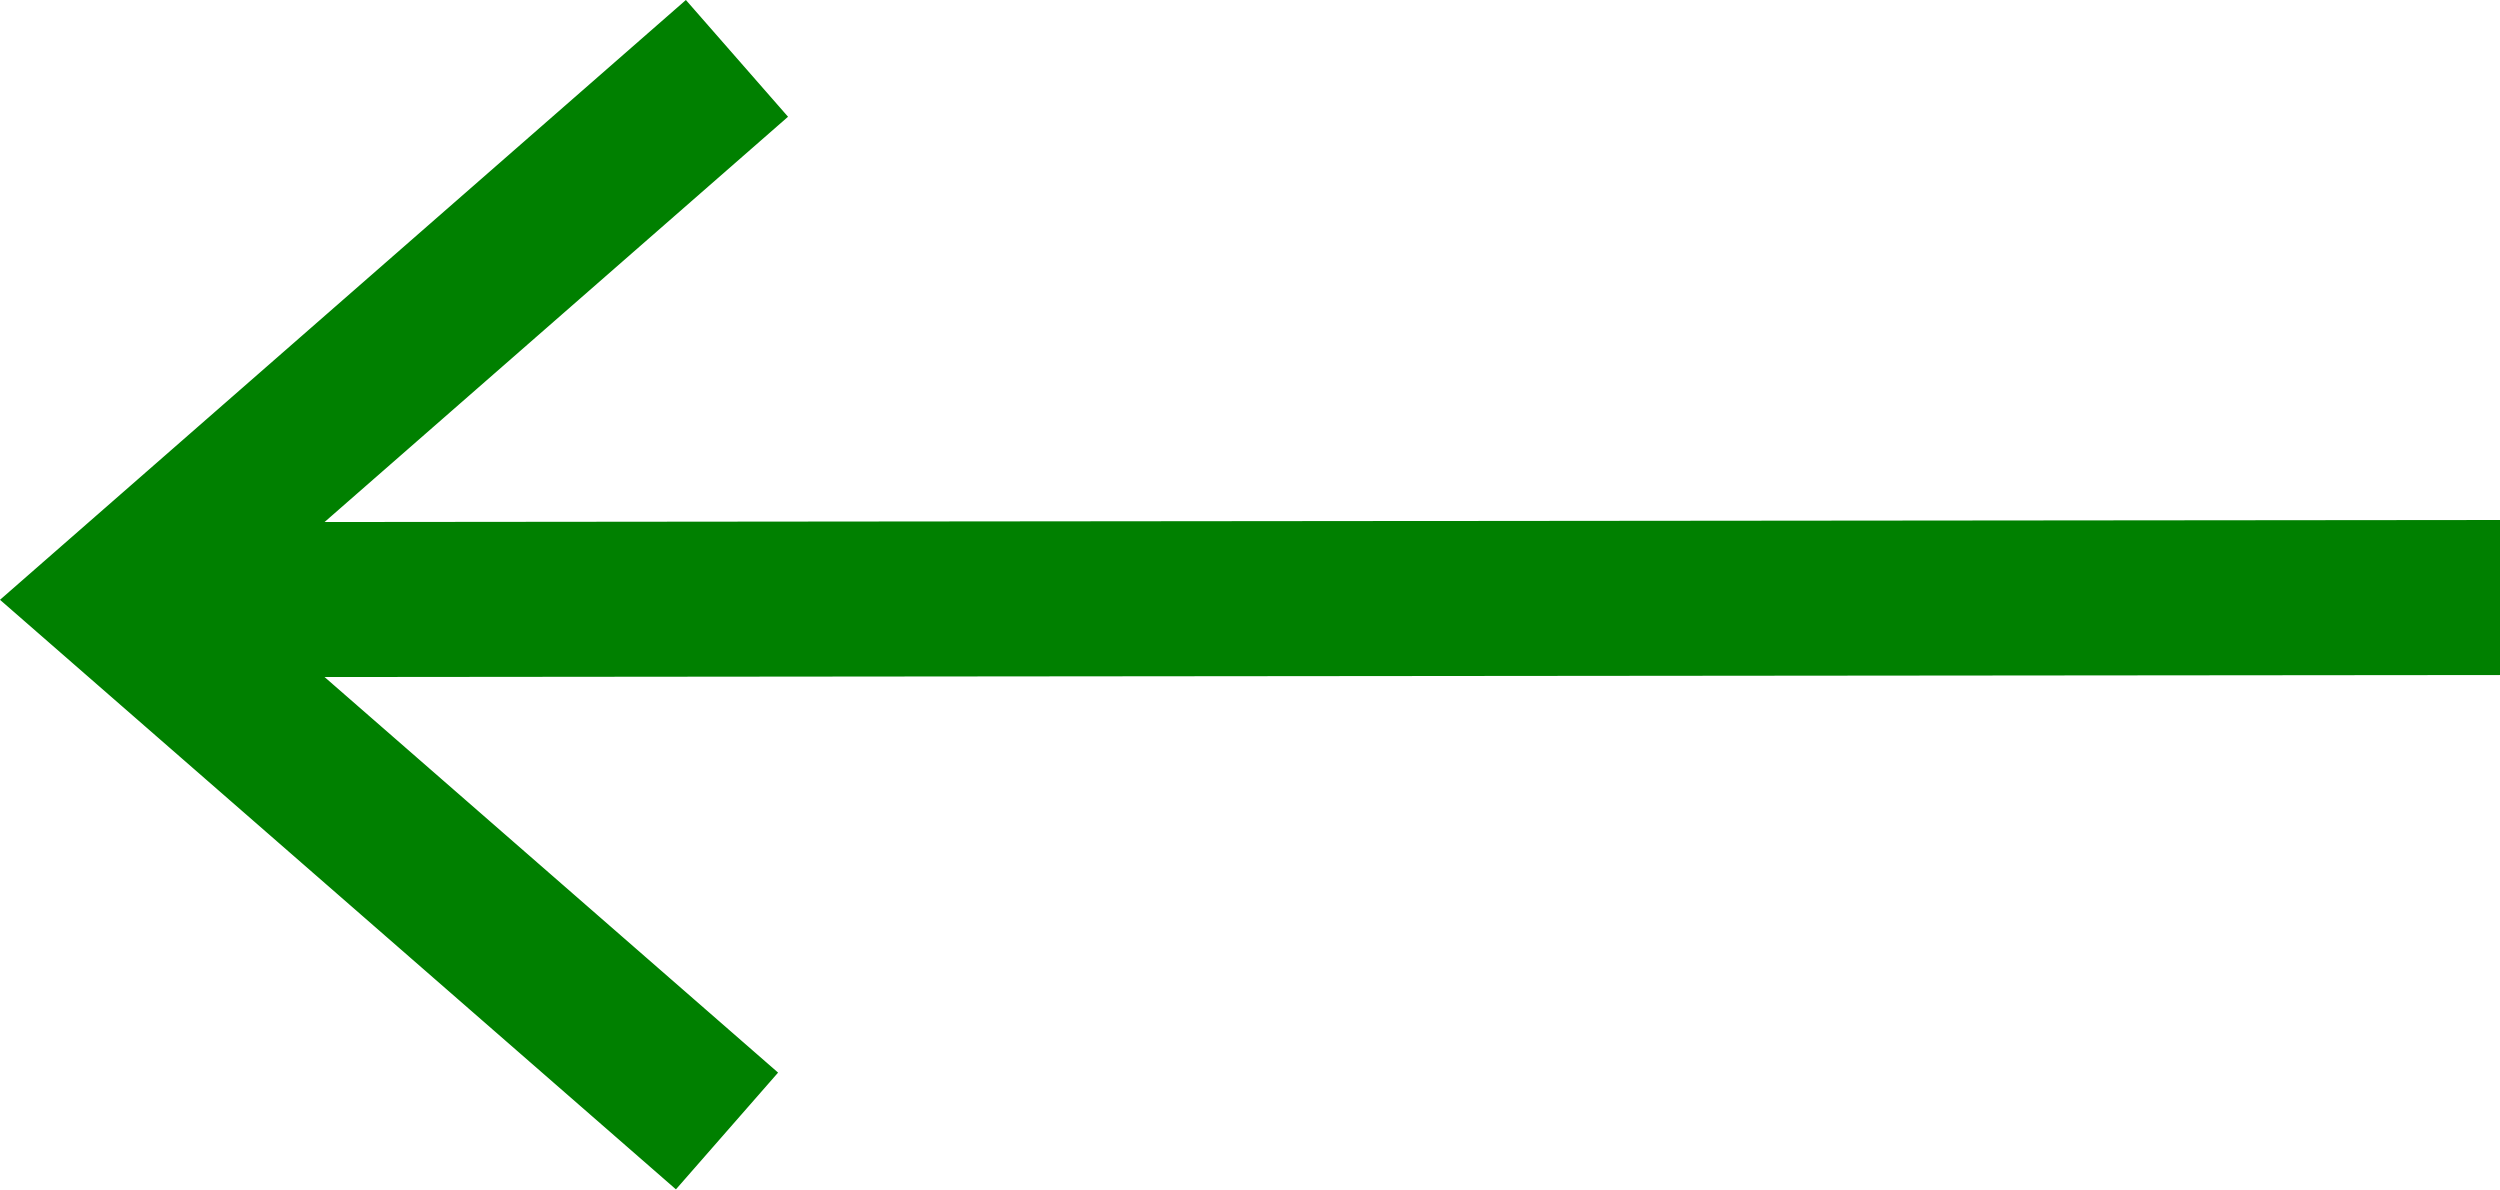
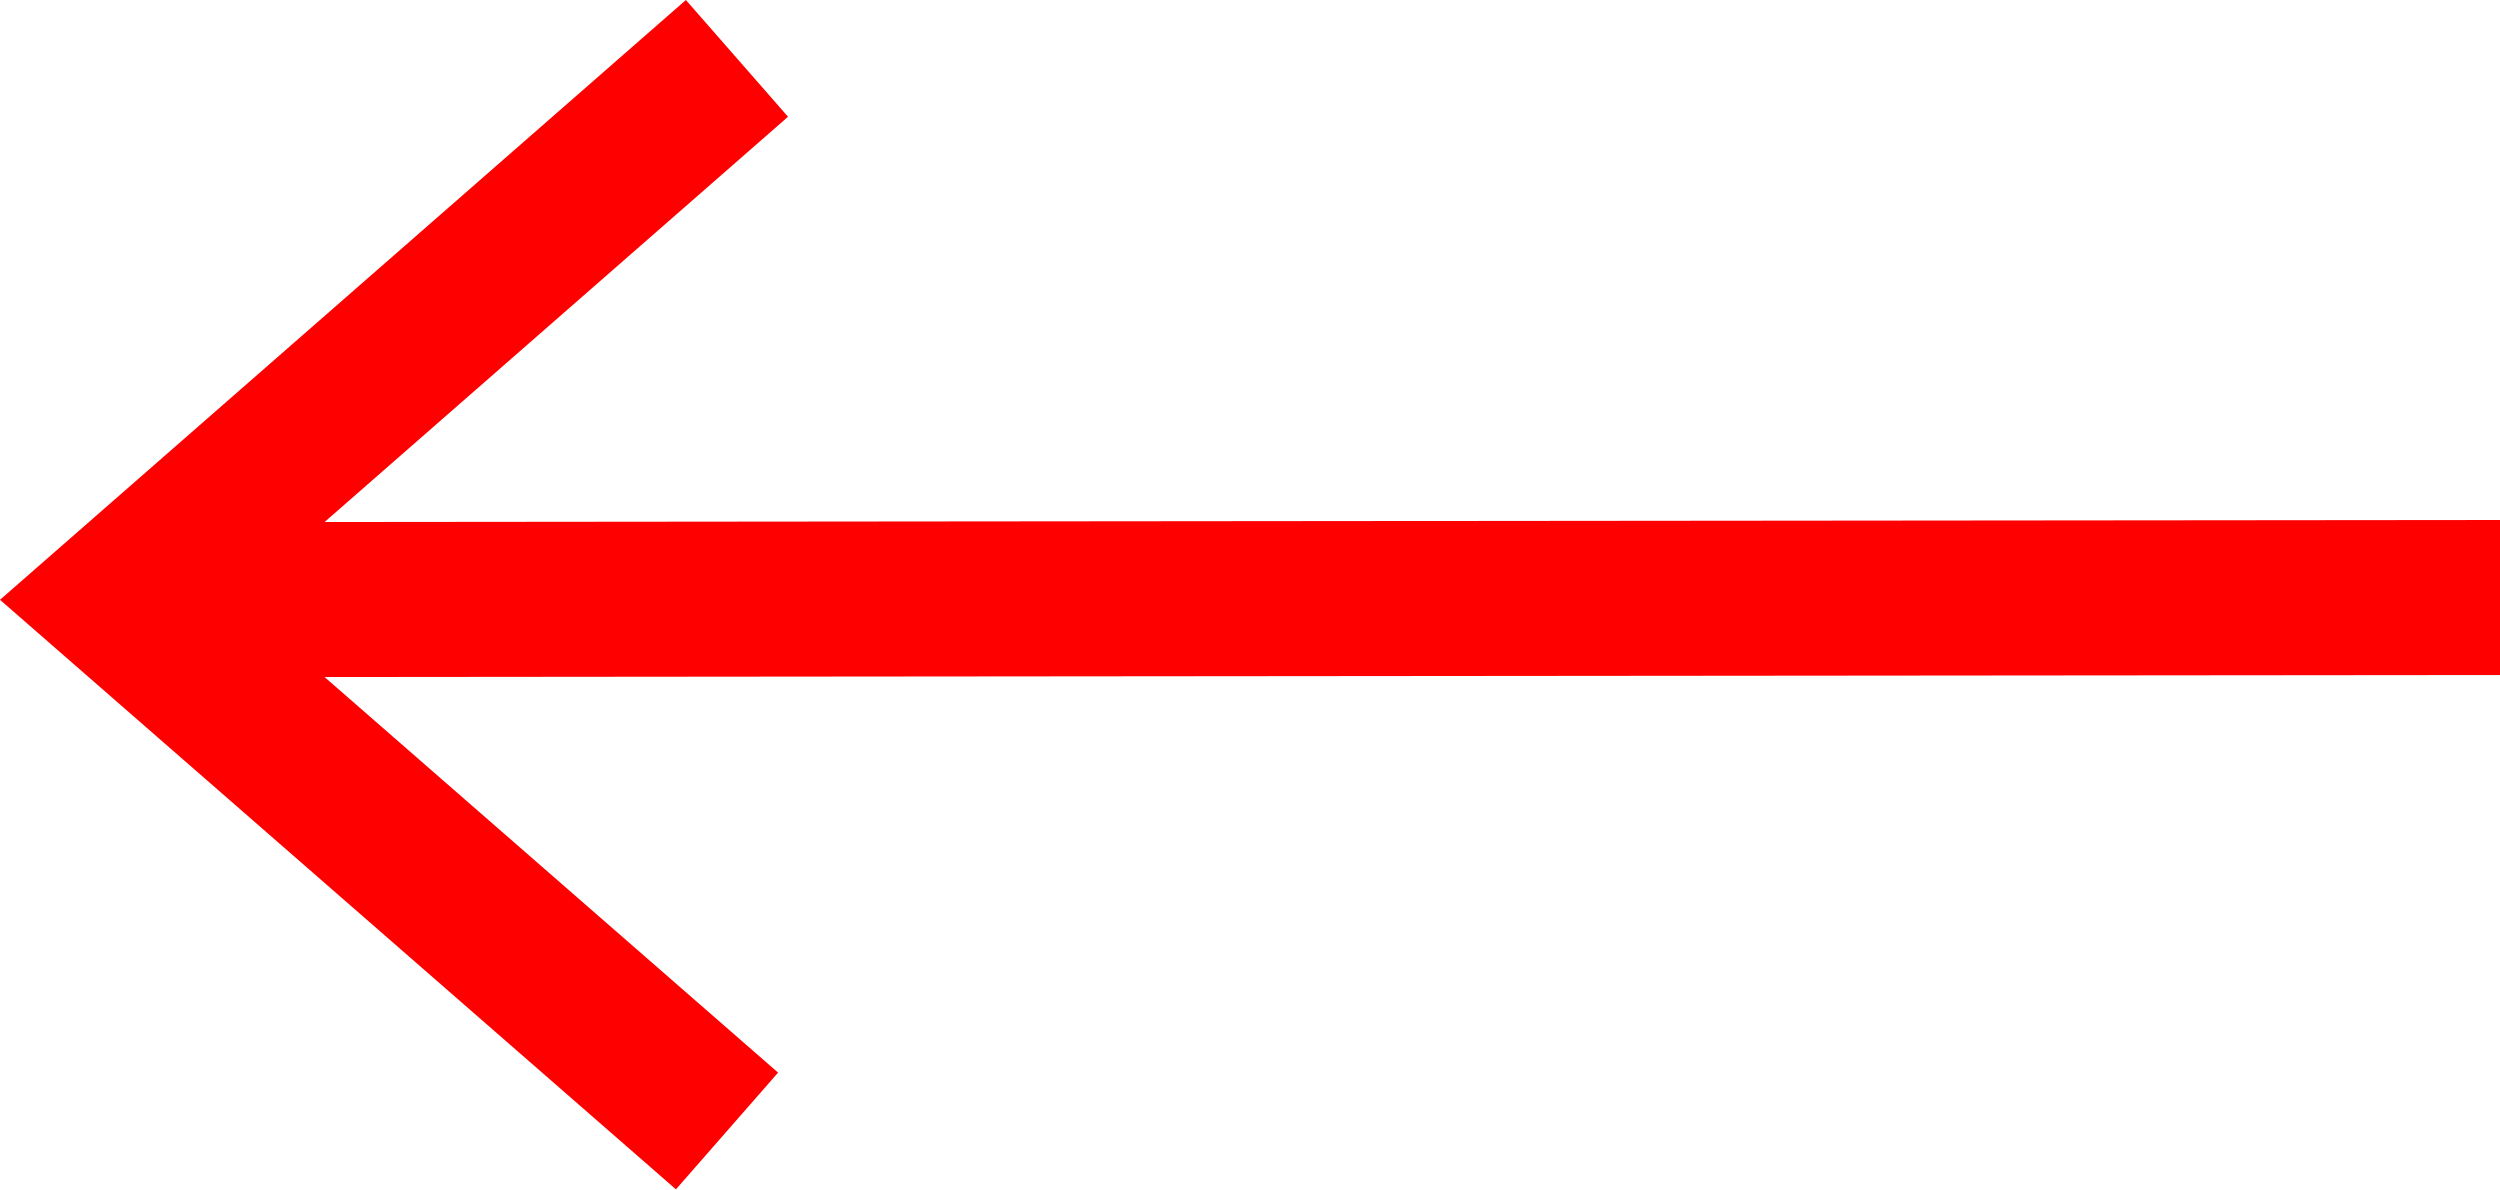
<svg xmlns="http://www.w3.org/2000/svg" shape-rendering="geometricPrecision" text-rendering="geometricPrecision" image-rendering="optimizeQuality" fill-rule="evenodd" clip-rule="evenodd" viewBox="0 0 512 243.58">
-   <path fill="green" fill-rule="nonzero" d="M138.43 243.58 0 122.84 140.47 0l20.92 23.91-94.92 83 445.53-.42v31.75l-445.54.41 92.89 81.02z" />
+   <path fill="red" fill-rule="nonzero" d="M138.43 243.58 0 122.84 140.47 0l20.92 23.91-94.92 83 445.53-.42v31.75l-445.54.41 92.89 81.02z" />
</svg>
